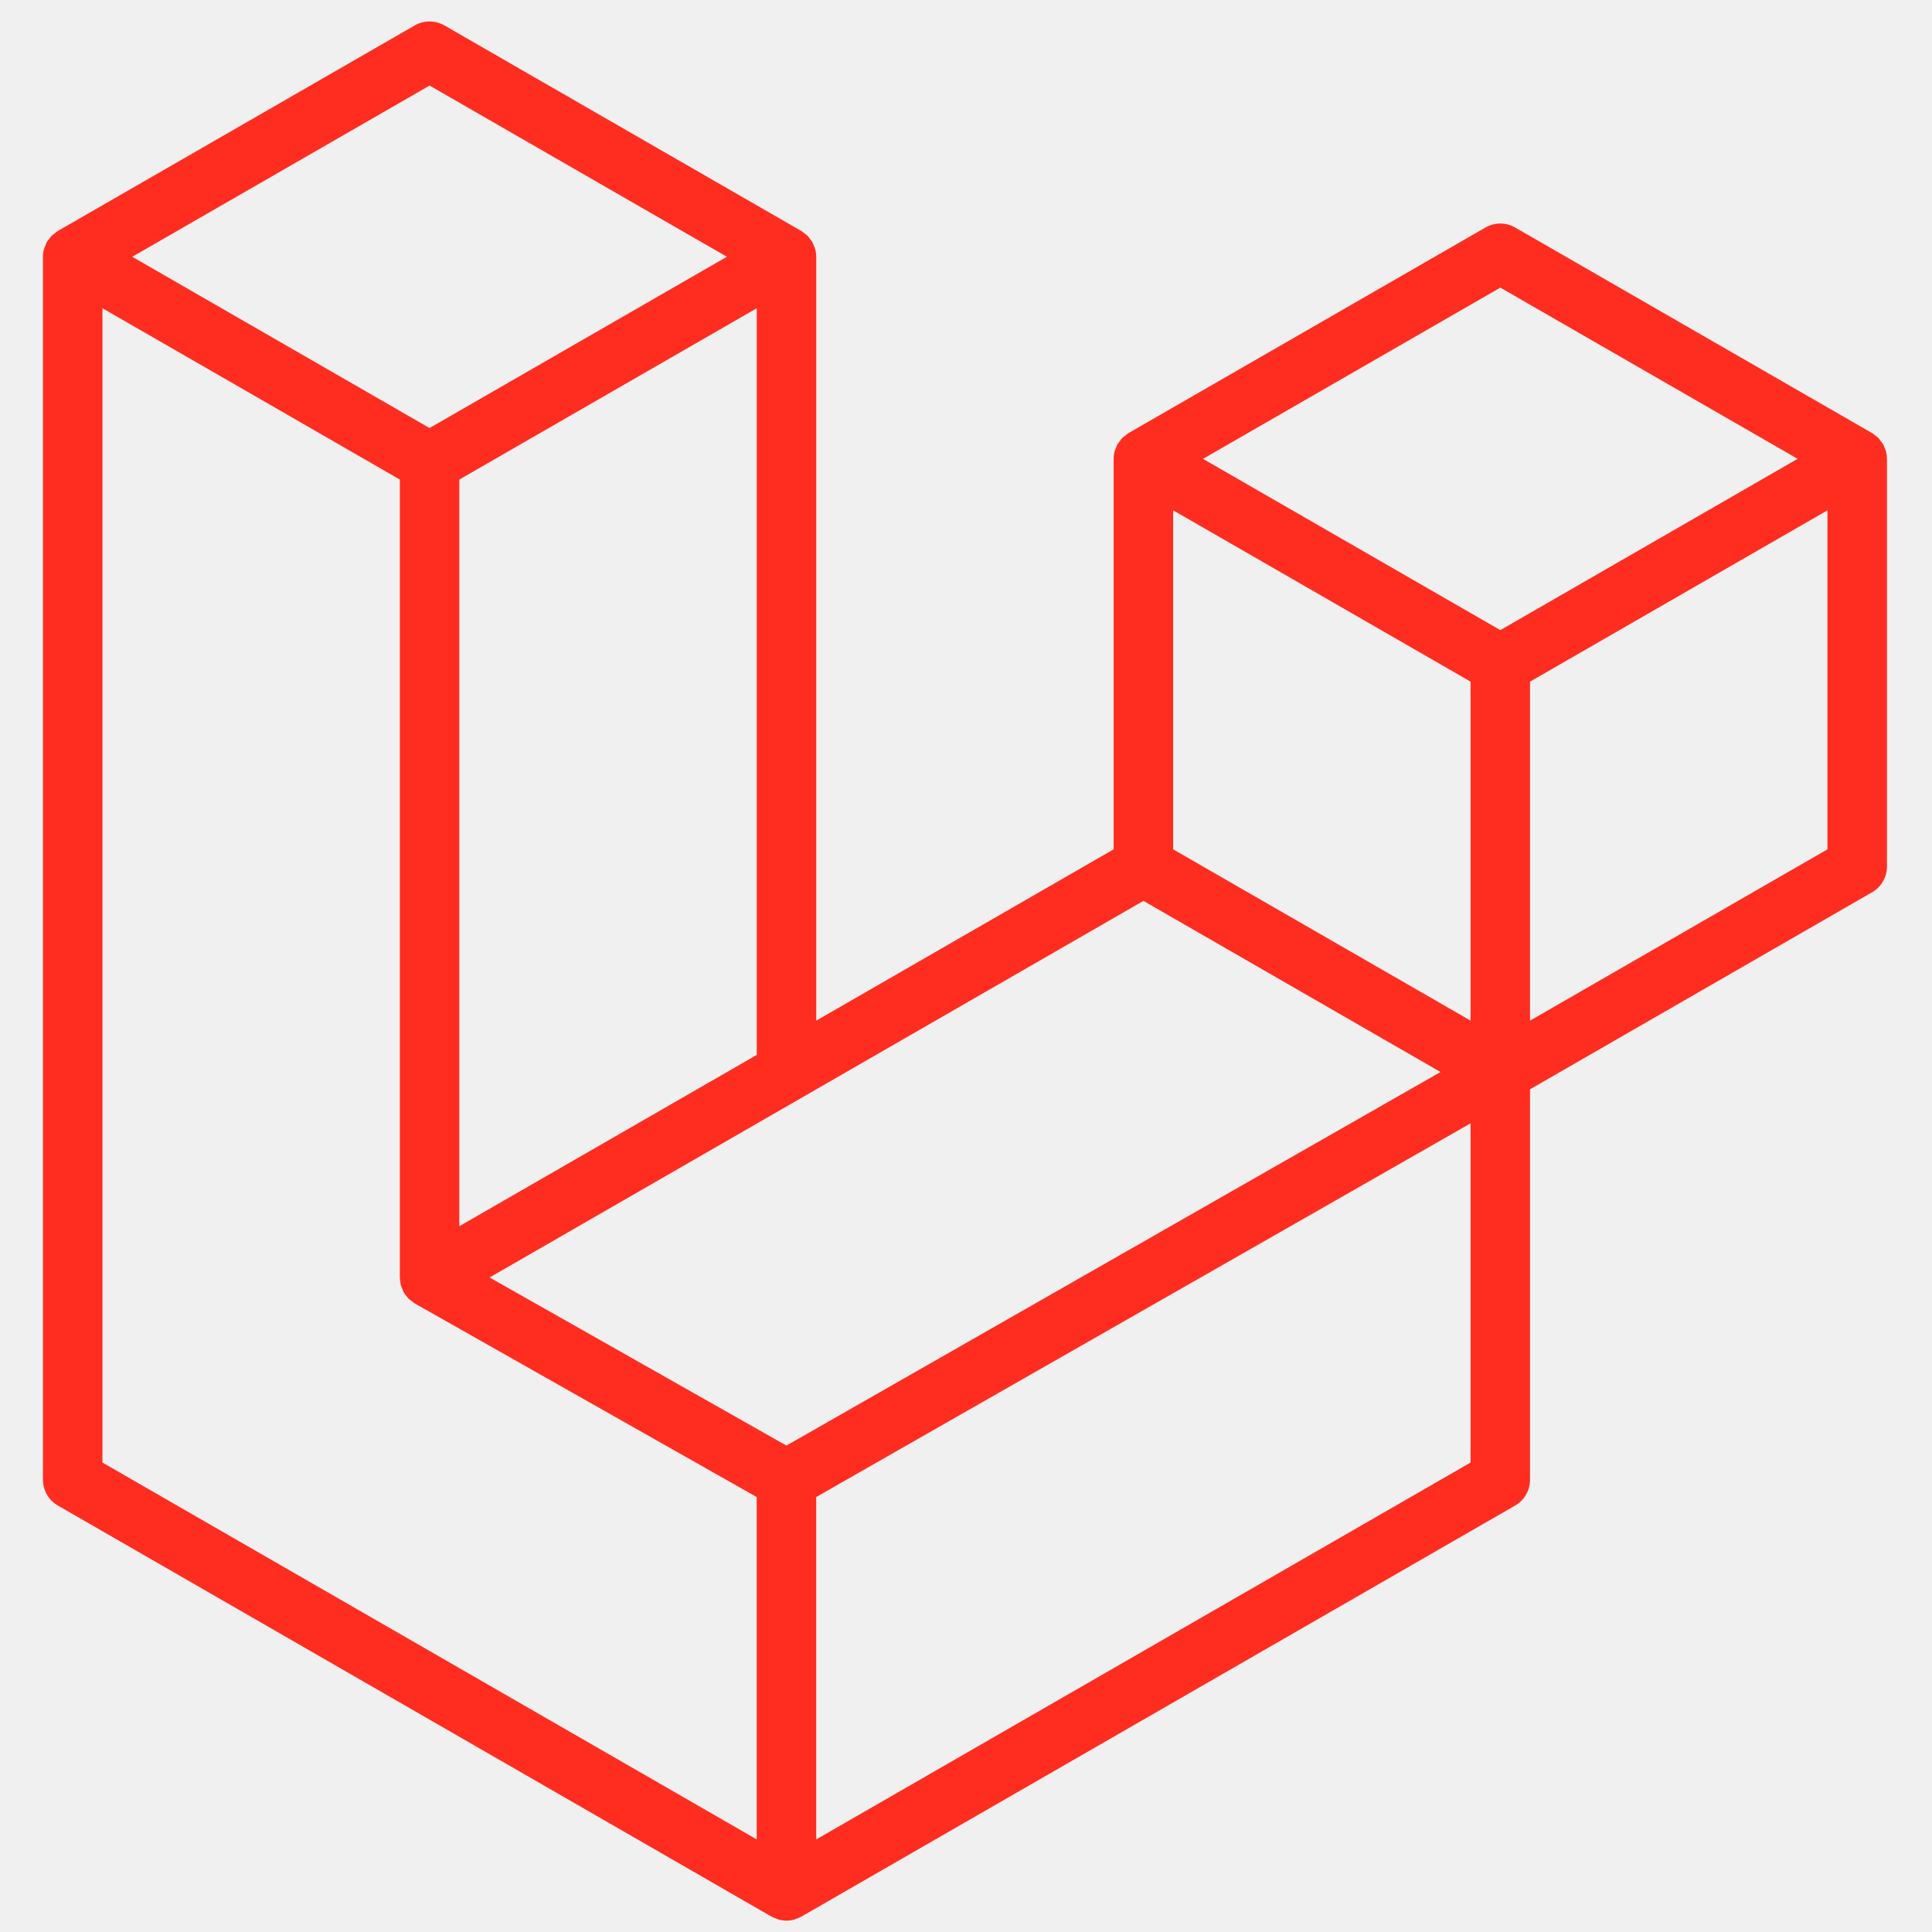
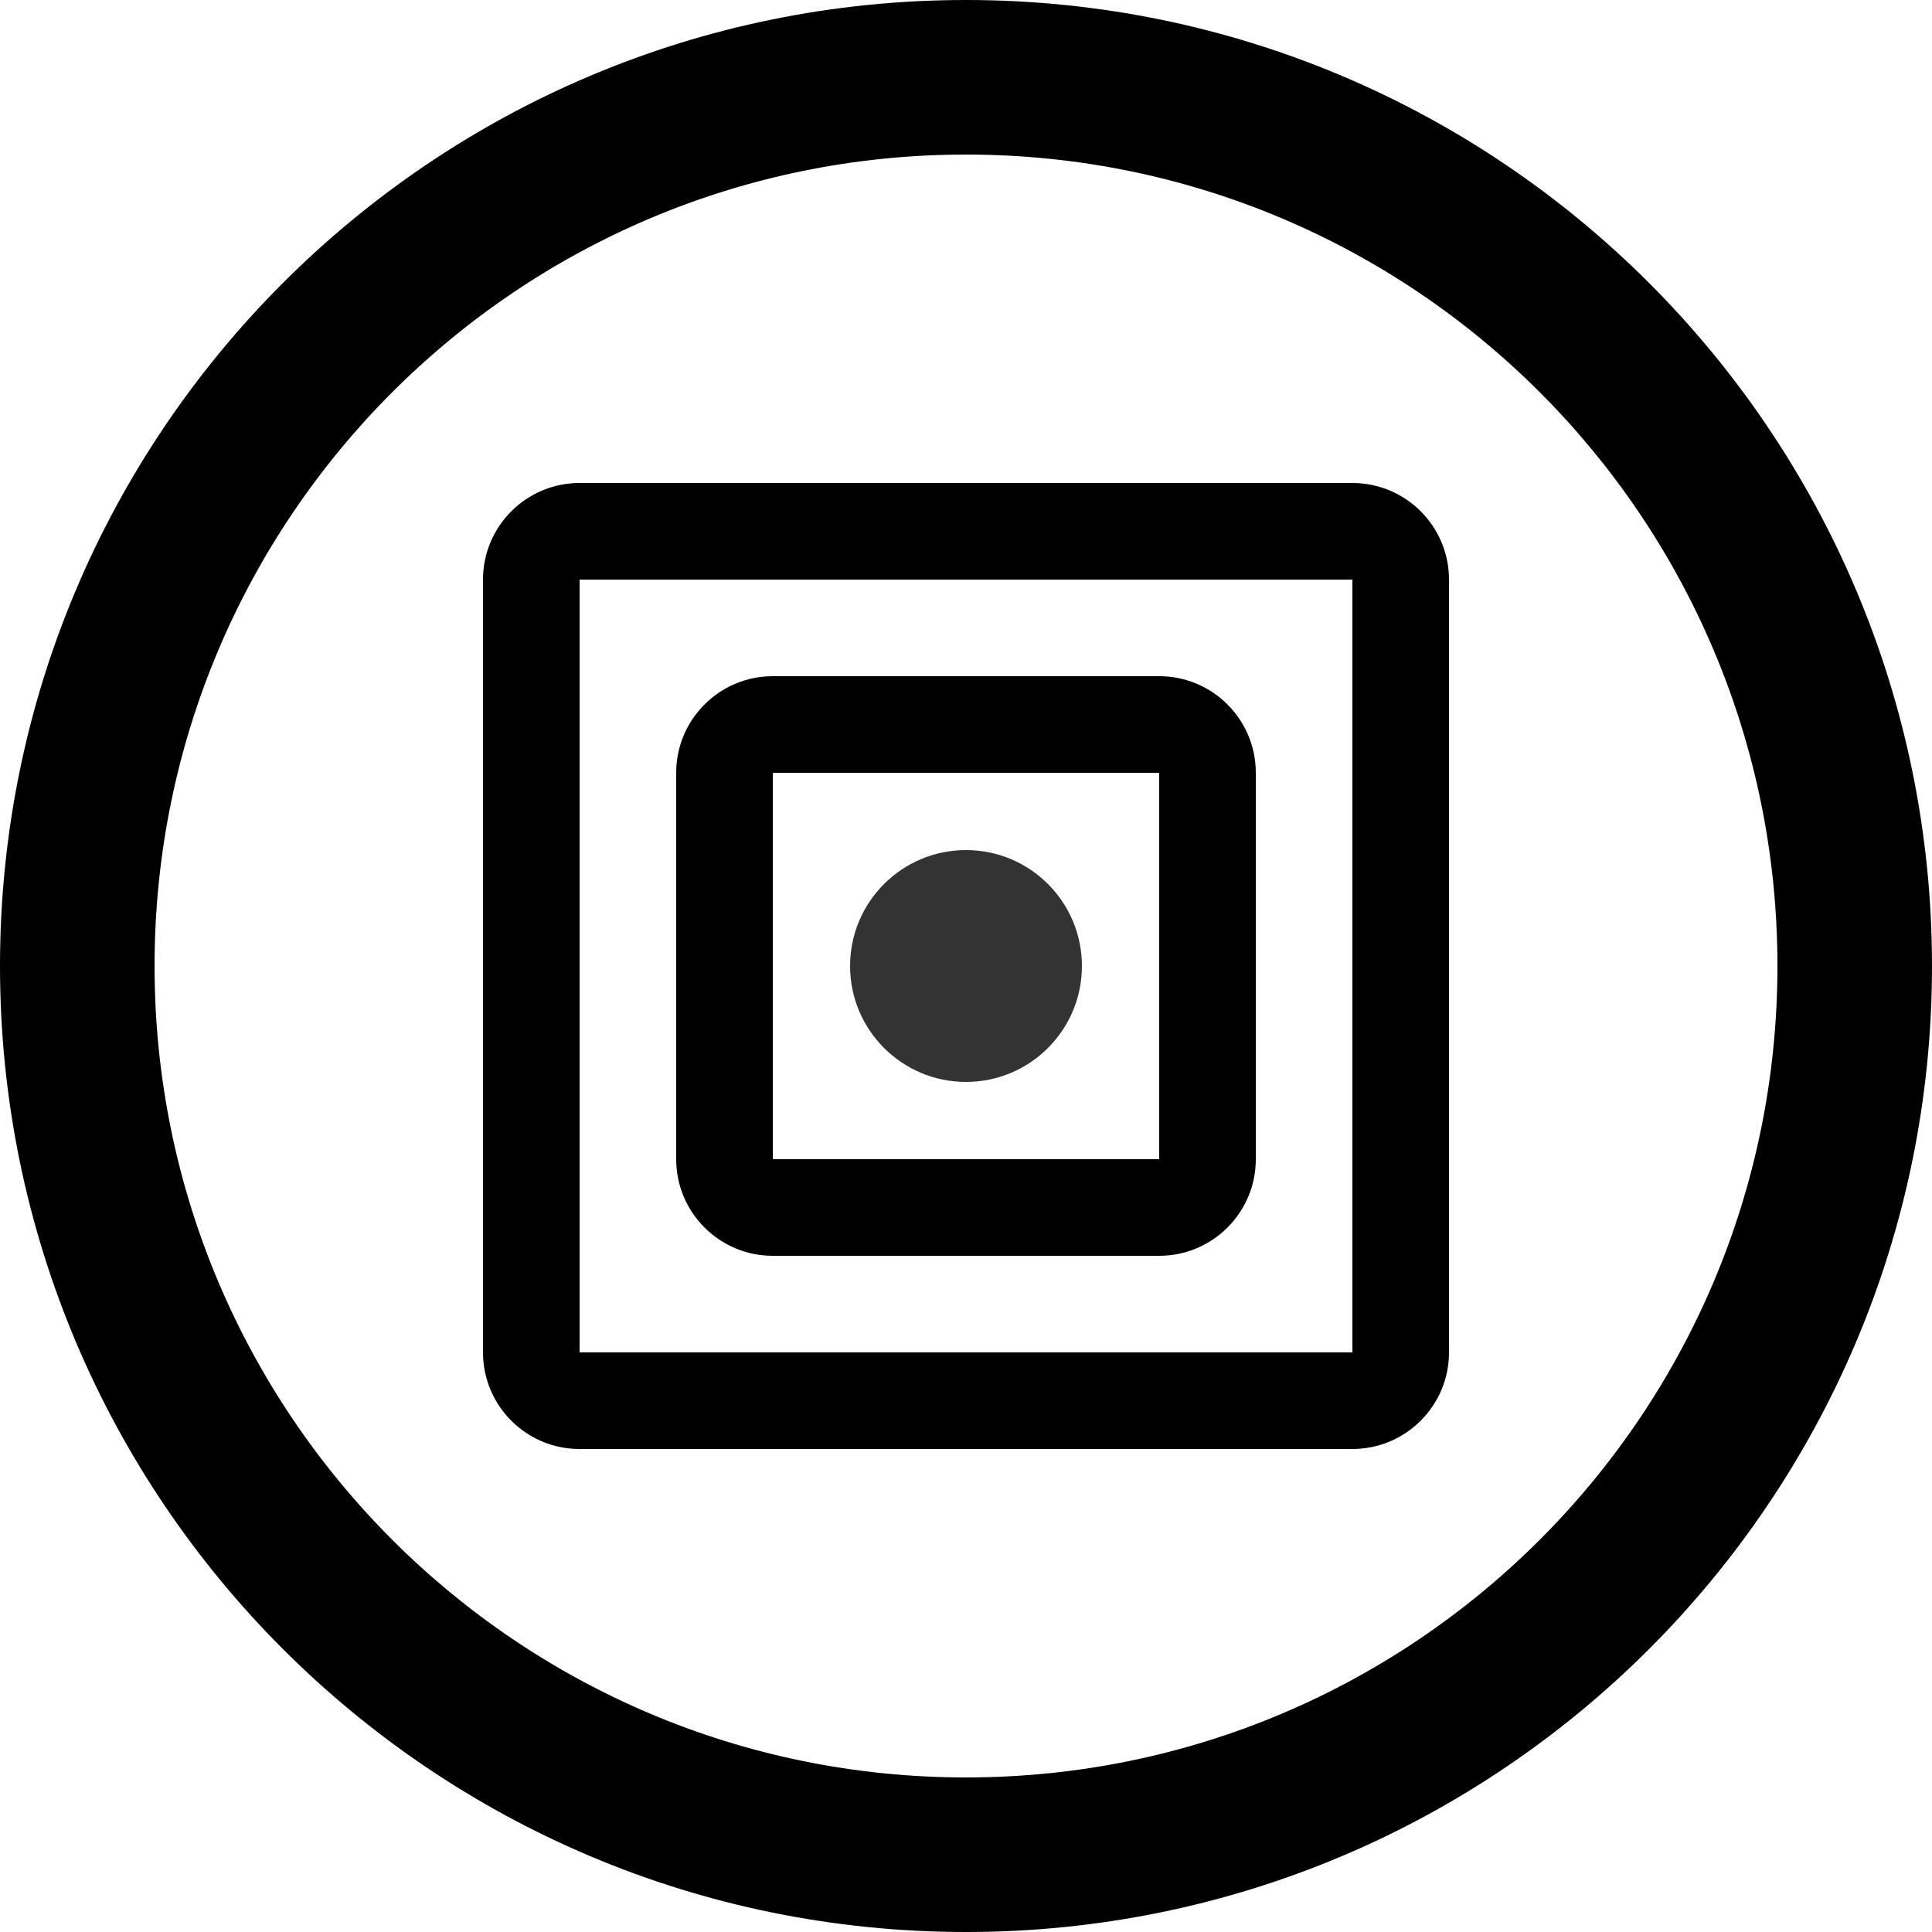
- <svg xmlns="http://www.w3.org/2000/svg" width="166" height="166" viewBox="0 0 166 166" fill="none">
-   <path fill-rule="evenodd" clip-rule="evenodd" d="M162.041 38.759C162.099 38.977 162.129 39.201 162.13 39.426V74.452C162.13 74.902 162.011 75.344 161.786 75.733C161.561 76.122 161.237 76.444 160.847 76.668L131.462 93.594V127.141C131.462 128.054 130.977 128.897 130.186 129.357L68.847 164.683C68.707 164.763 68.554 164.814 68.401 164.868C68.343 164.887 68.289 164.922 68.228 164.938C67.8 165.051 67.349 165.051 66.92 164.938C66.85 164.919 66.786 164.881 66.719 164.855C66.579 164.804 66.432 164.76 66.298 164.683L4.972 129.357C4.583 129.133 4.259 128.81 4.034 128.421C3.808 128.032 3.69 127.591 3.689 127.141L3.689 22.063C3.689 21.834 3.721 21.61 3.779 21.393C3.798 21.32 3.843 21.253 3.868 21.179C3.916 21.045 3.961 20.908 4.031 20.783C4.079 20.7 4.149 20.633 4.206 20.557C4.28 20.454 4.347 20.349 4.433 20.26C4.506 20.186 4.602 20.132 4.685 20.068C4.778 19.992 4.861 19.909 4.966 19.848L35.633 2.185C36.022 1.961 36.462 1.844 36.91 1.844C37.358 1.844 37.798 1.961 38.186 2.185L68.851 19.848H68.857C68.959 19.912 69.045 19.992 69.138 20.065C69.221 20.129 69.313 20.186 69.387 20.257C69.476 20.349 69.54 20.454 69.616 20.557C69.671 20.633 69.744 20.7 69.789 20.783C69.862 20.911 69.904 21.045 69.955 21.179C69.98 21.253 70.025 21.32 70.044 21.396C70.103 21.614 70.133 21.838 70.133 22.063V87.694L95.686 72.974V39.423C95.686 39.2 95.718 38.973 95.775 38.759C95.798 38.683 95.839 38.615 95.865 38.542C95.916 38.408 95.96 38.271 96.031 38.146C96.079 38.063 96.149 37.996 96.203 37.92C96.279 37.818 96.343 37.712 96.433 37.623C96.506 37.549 96.599 37.495 96.681 37.431C96.777 37.355 96.86 37.272 96.962 37.211L127.633 19.548C128.021 19.324 128.461 19.206 128.91 19.206C129.358 19.206 129.798 19.324 130.186 19.548L160.85 37.211C160.959 37.275 161.042 37.355 161.137 37.428C161.217 37.492 161.31 37.549 161.383 37.62C161.473 37.712 161.536 37.818 161.613 37.92C161.67 37.996 161.741 38.063 161.785 38.146C161.859 38.271 161.9 38.408 161.951 38.542C161.98 38.615 162.021 38.683 162.041 38.759ZM157.018 72.974V43.848L146.287 50.028L131.462 58.568V87.694L157.021 72.974H157.018ZM126.354 125.663V96.518L111.771 104.85L70.13 128.626V158.046L126.354 125.663ZM8.801 26.485V125.663L65.018 158.043V128.629L35.649 112L35.64 111.994L35.627 111.988C35.528 111.93 35.445 111.847 35.353 111.777C35.273 111.713 35.18 111.662 35.11 111.592L35.104 111.582C35.021 111.502 34.963 111.403 34.893 111.314C34.829 111.228 34.753 111.154 34.702 111.065L34.699 111.055C34.641 110.96 34.606 110.845 34.565 110.736C34.523 110.64 34.469 110.551 34.443 110.449C34.411 110.328 34.405 110.197 34.392 110.072C34.379 109.976 34.354 109.881 34.354 109.785V109.778V41.205L19.532 32.662L8.801 26.485ZM36.913 7.35L11.364 22.063L36.907 36.777L62.453 22.06L36.907 7.35H36.913ZM50.2 99.174L65.022 90.637V26.485L54.291 32.665L39.466 41.205V105.357L50.2 99.174ZM128.91 24.713L103.363 39.426L128.91 54.14L154.453 39.423L128.91 24.713ZM126.354 58.568L111.529 50.028L100.798 43.848V72.974L115.619 81.511L126.354 87.694V58.568ZM67.571 124.205L105.042 102.803L123.772 92.109L98.245 77.405L68.854 94.334L42.066 109.762L67.571 124.205Z" fill="#FF2D20" />
+ <svg xmlns="http://www.w3.org/2000/svg" viewBox="0 0 100 100">
+   <rect width="100" height="100" fill="#ffffff" />
+   <path fill="#000000" fill-rule="evenodd" clip-rule="evenodd" d="M50 0C22.386 0 0 22.386 0 50s22.386 50 50 50 50-22.386 50-50S77.614 0 50 0zm0 8c23.196 0 42 18.804 42 42S73.196 92 50 92 8 73.196 8 50 26.804 8 50 8zM30 25c-2.761 0-5 2.239-5 5v40c0 2.761 2.239 5 5 5h40c2.761 0 5-2.239 5-5V30c0-2.761-2.239-5-5-5H30zm0 5h40v40H30V30zm10 5c-2.761 0-5 2.239-5 5v20c0 2.761 2.239 5 5 5h20c2.761 0 5-2.239 5-5V40c0-2.761-2.239-5-5-5H40zm0 5h20v20H40V40z" />
+   <circle cx="50" cy="50" r="6" fill="#000000" opacity="0.8" />
</svg>
